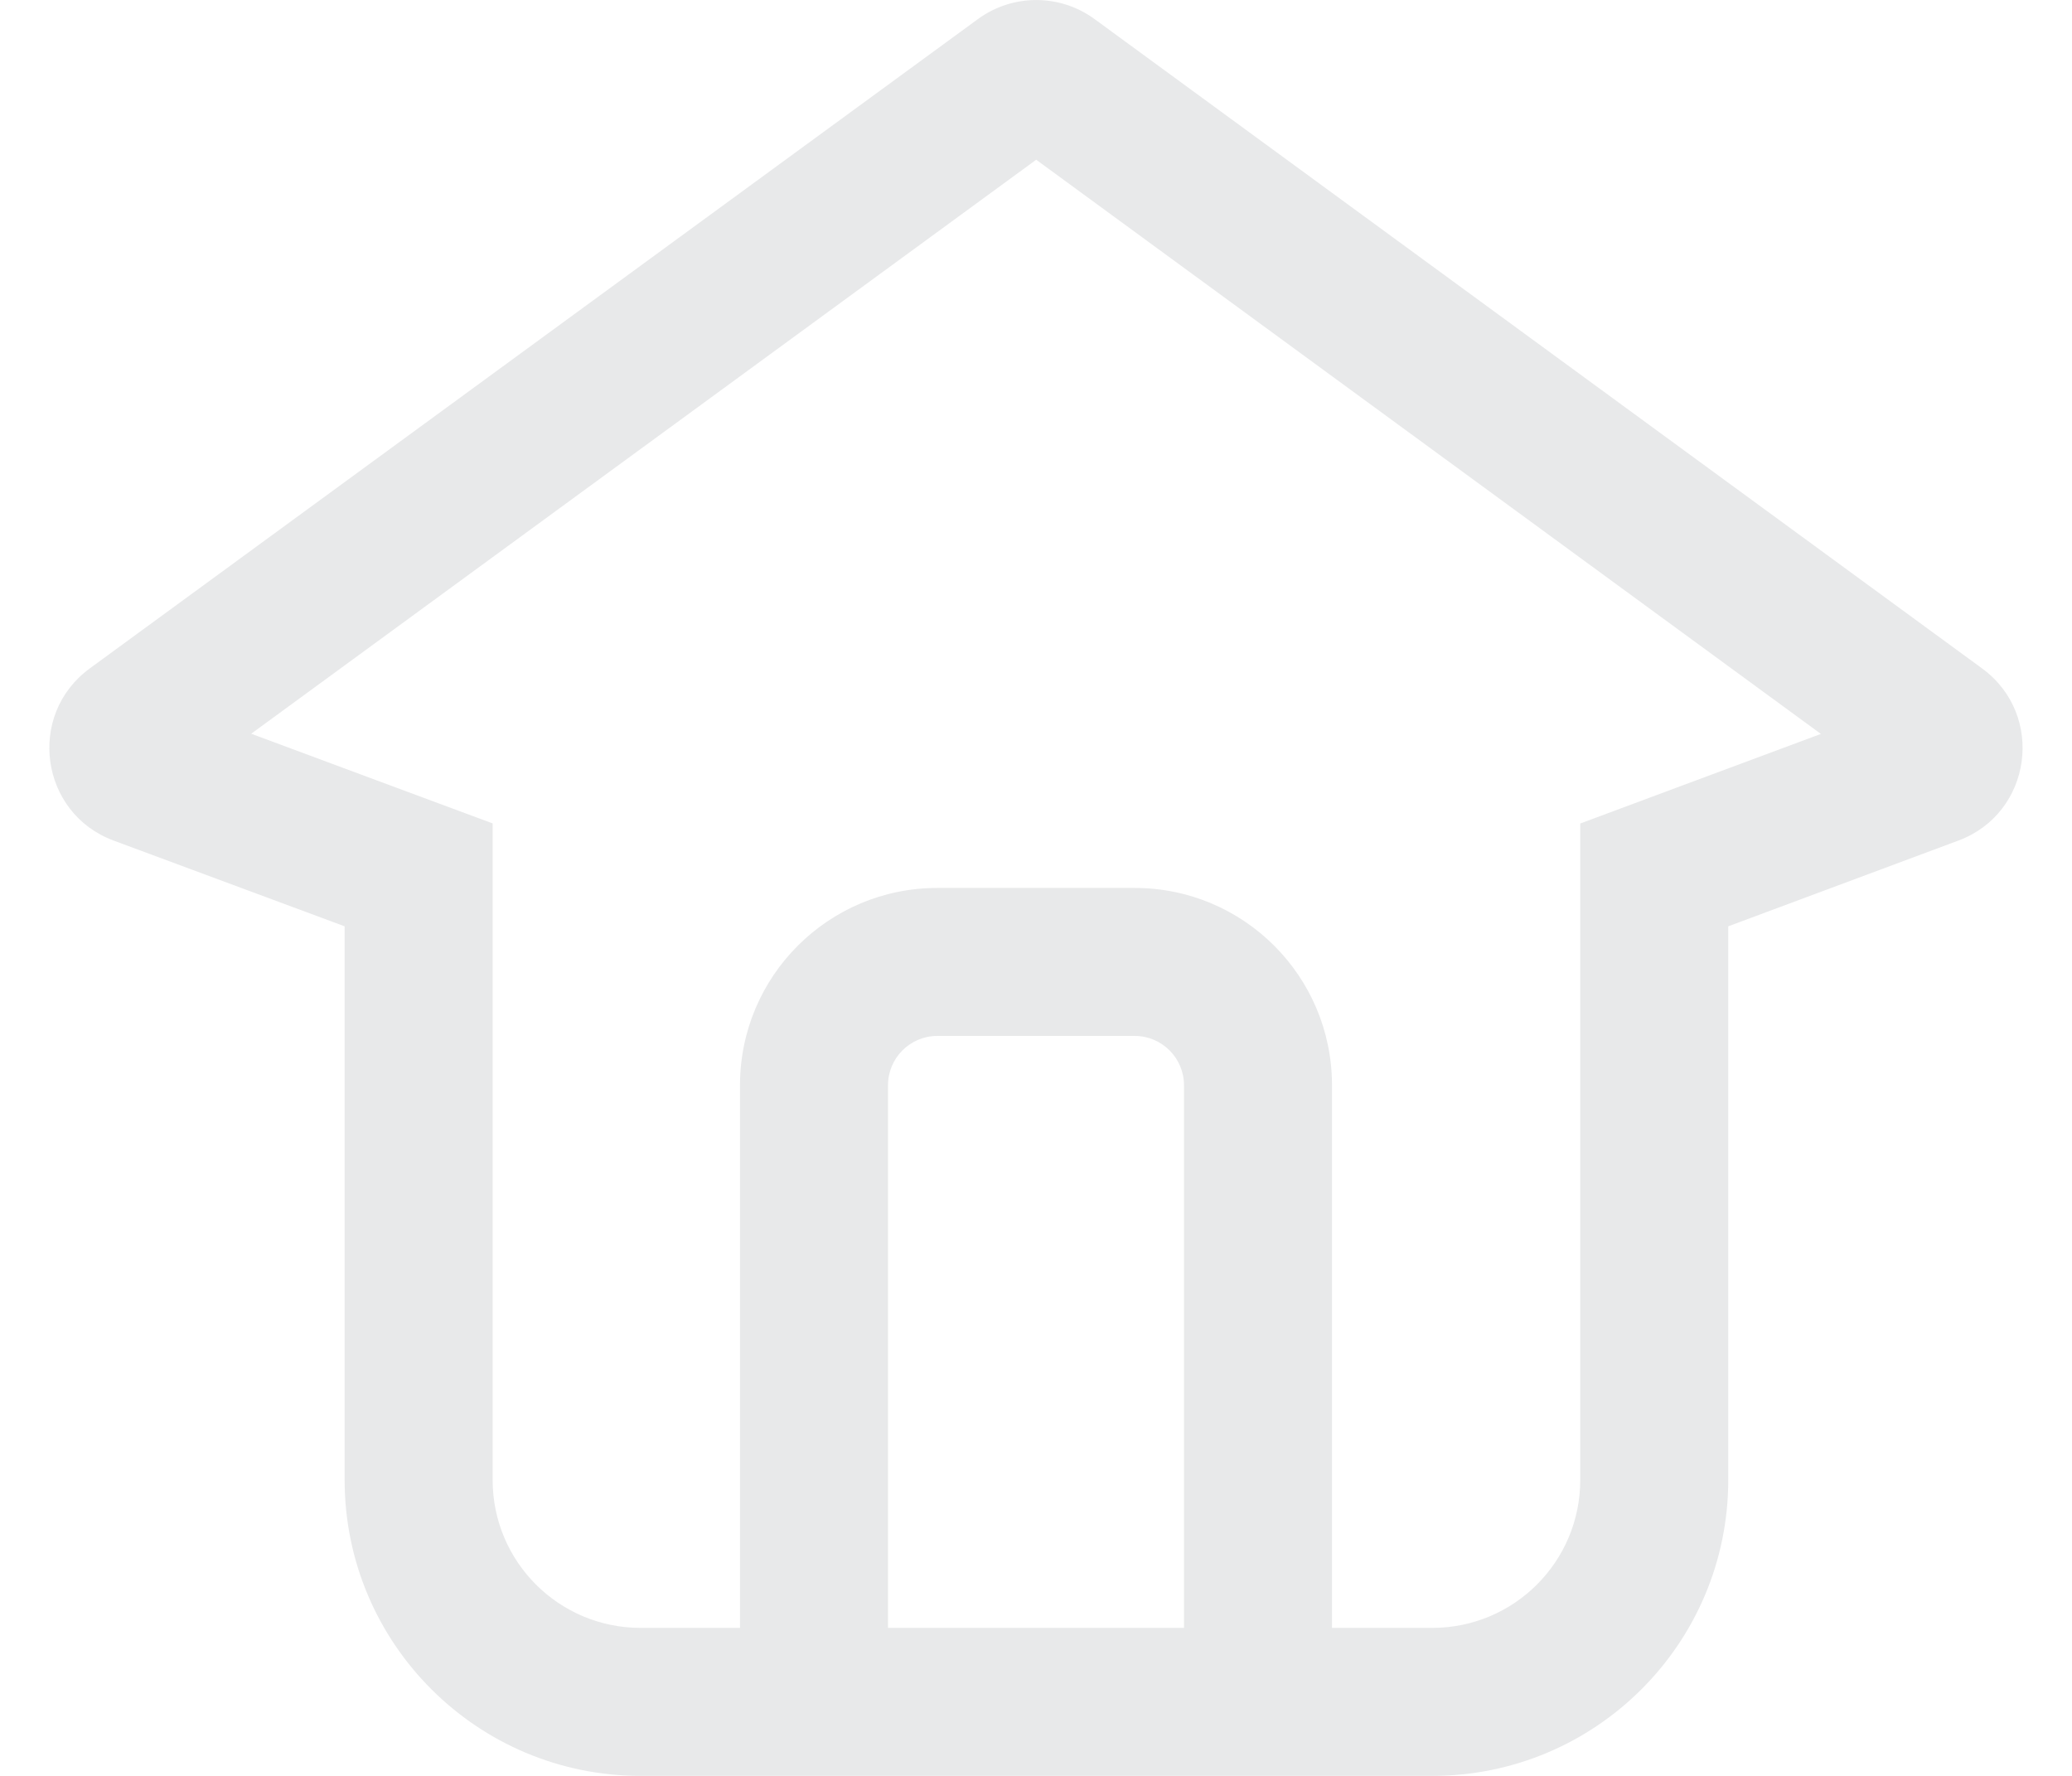
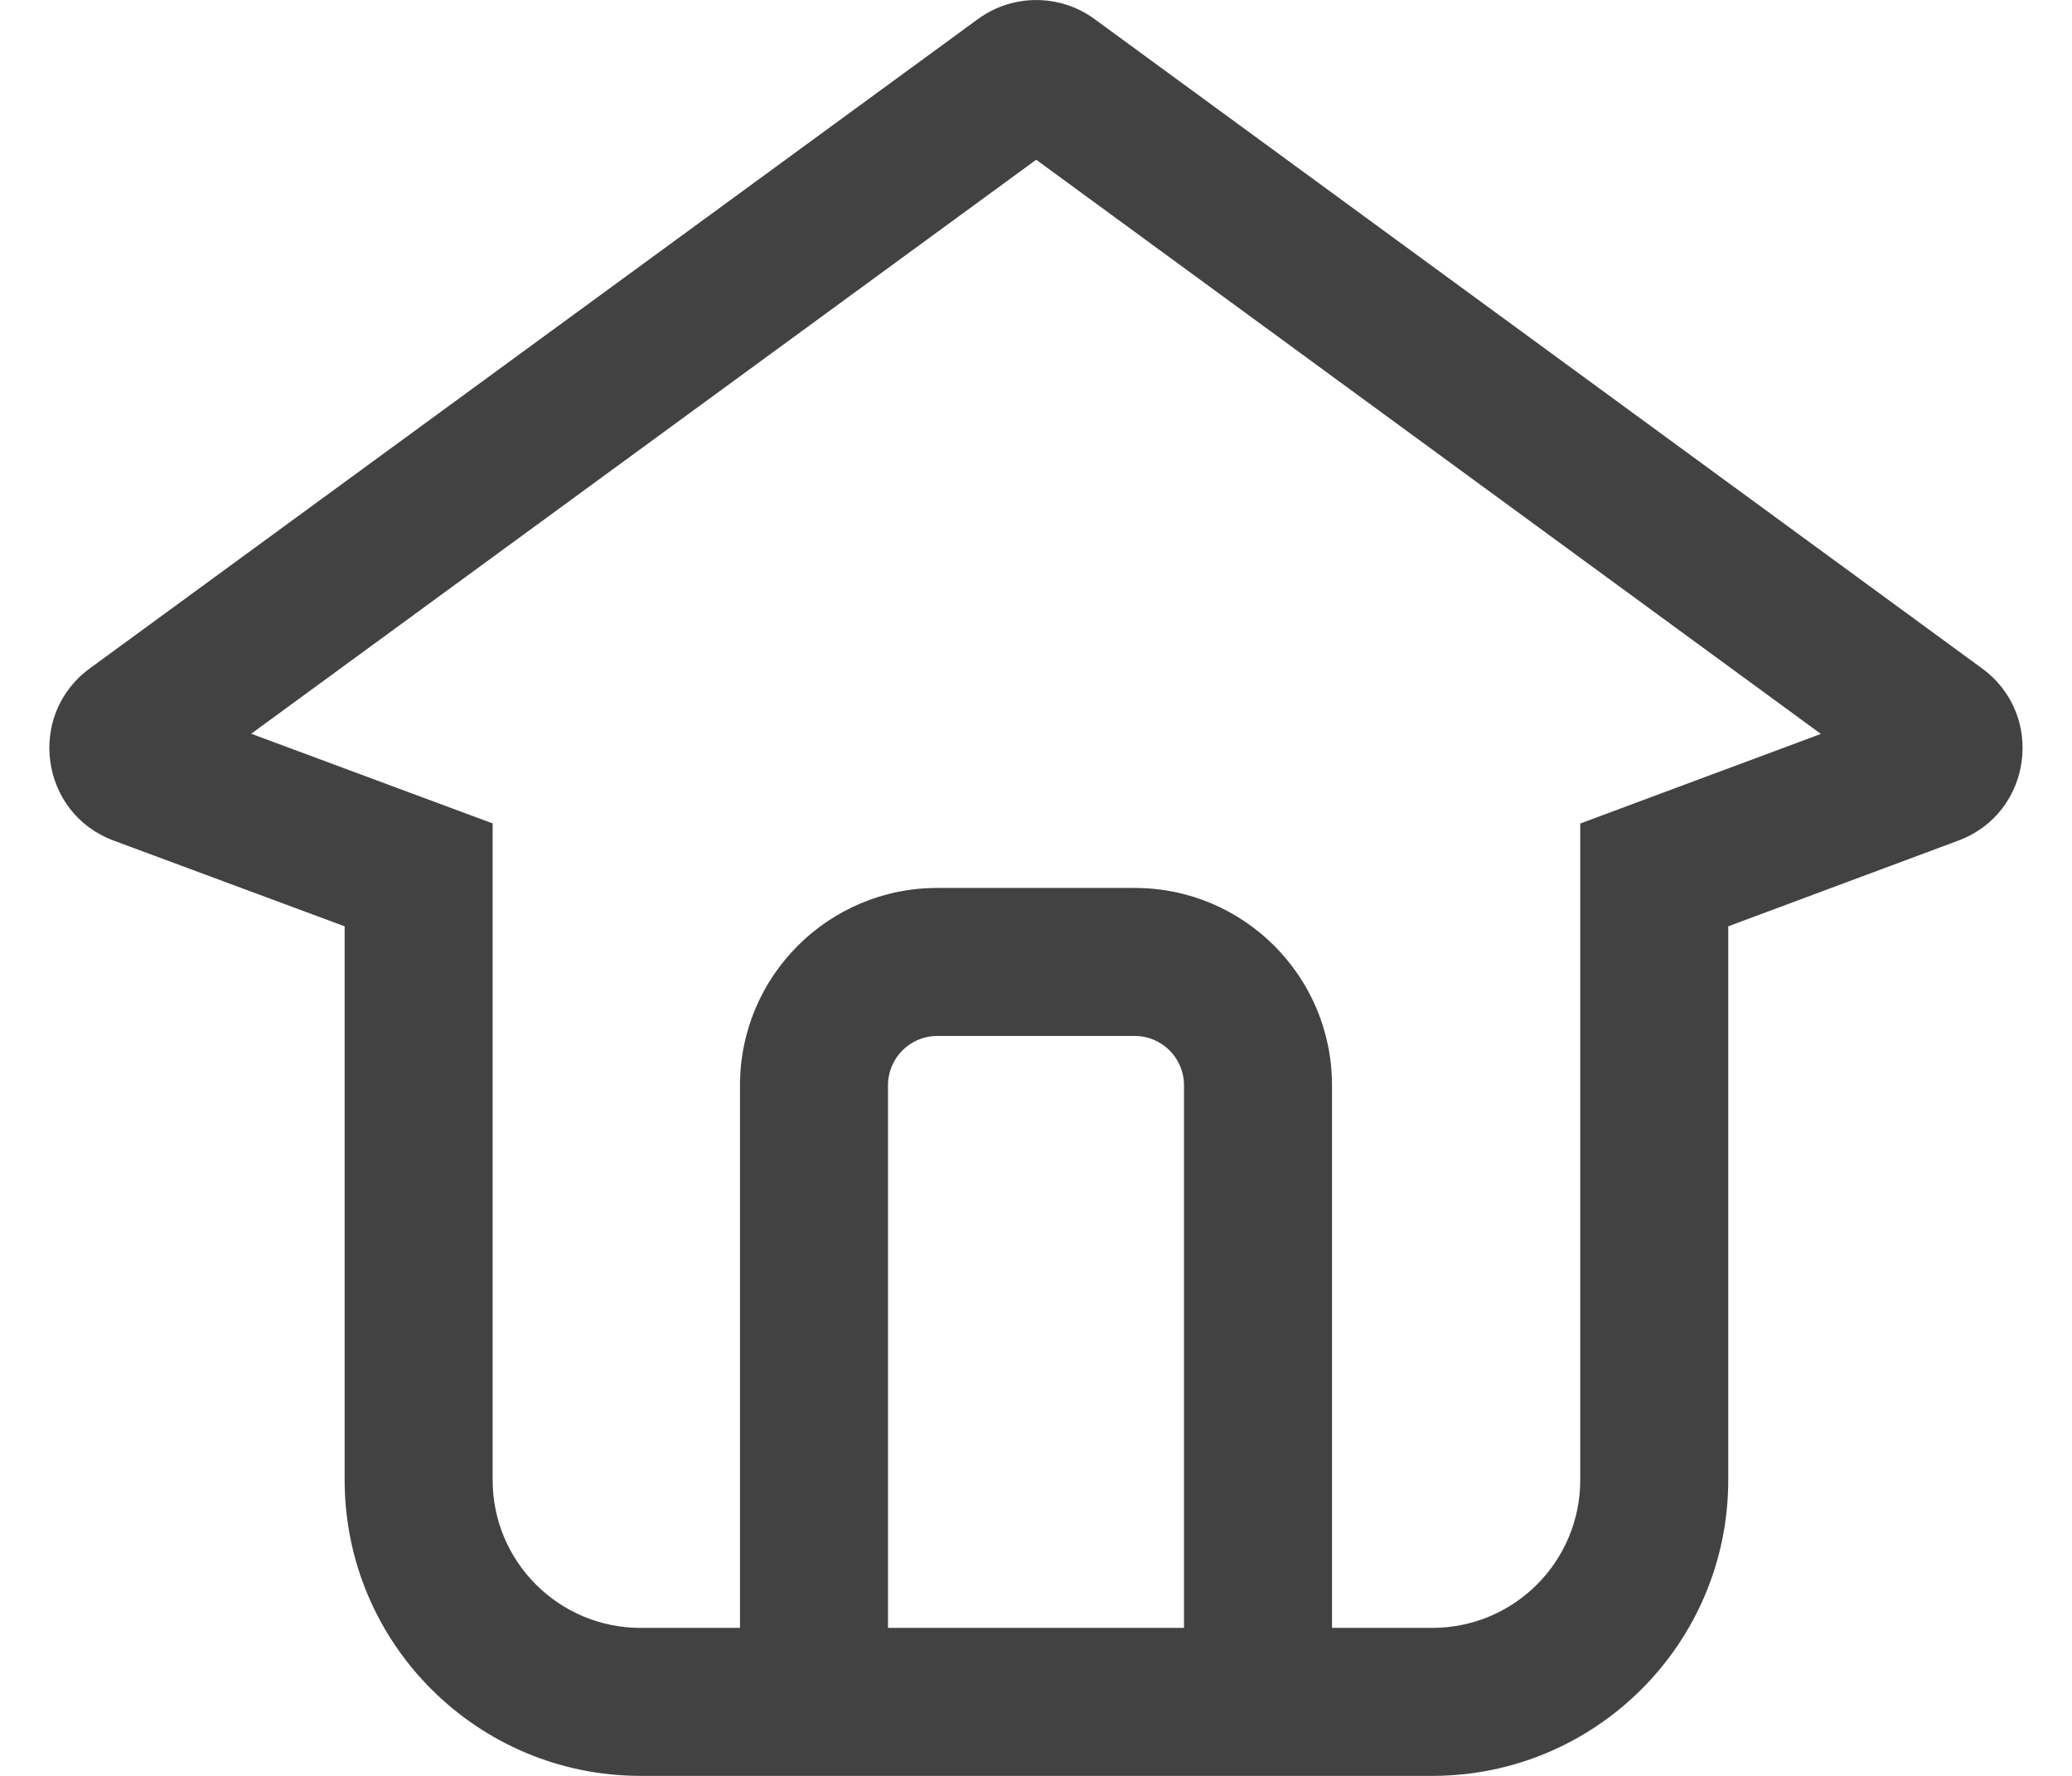
<svg xmlns="http://www.w3.org/2000/svg" width="21" height="18" viewBox="0 0 21 18" fill="none">
-   <path fill-rule="evenodd" clip-rule="evenodd" d="M16.993 7.983L16.016 8.347V9.389V15.001C16.016 15.829 15.345 16.5 14.516 16.5H13.5V16.5V11C13.5 9.895 12.605 9 11.5 9H9.5C8.395 9 7.5 9.895 7.5 11V16.5V16.5H6.493C5.664 16.5 4.993 15.829 4.993 15.001V9.389V8.346L4.015 7.983L2.546 7.437L10.502 1.619L18.455 7.439L16.993 7.983ZM19.848 8.52L17.516 9.389V15.001C17.516 16.657 16.173 18 14.516 18H6.493C4.836 18 3.493 16.657 3.493 15.001V9.389L1.152 8.52C0.405 8.243 0.267 7.245 0.91 6.775L9.912 0.193C10.264 -0.064 10.741 -0.064 11.093 0.193L20.09 6.776C20.732 7.247 20.594 8.243 19.848 8.52ZM9.5 10.5H11.5C11.776 10.5 12 10.724 12 11V16.5H9V11C9 10.724 9.224 10.5 9.5 10.5Z" fill="#E8E9EA" />
+   <path fill-rule="evenodd" clip-rule="evenodd" d="M16.993 7.983L16.016 8.347V9.389V15.001C16.016 15.829 15.345 16.5 14.516 16.5H13.5V16.5V11C13.5 9.895 12.605 9 11.5 9H9.5C8.395 9 7.5 9.895 7.5 11V16.5V16.5H6.493C5.664 16.5 4.993 15.829 4.993 15.001V9.389V8.346L4.015 7.983L2.546 7.437L10.502 1.619L18.455 7.439L16.993 7.983ZM19.848 8.52L17.516 9.389V15.001C17.516 16.657 16.173 18 14.516 18H6.493C4.836 18 3.493 16.657 3.493 15.001V9.389L1.152 8.52C0.405 8.243 0.267 7.245 0.91 6.775L9.912 0.193C10.264 -0.064 10.741 -0.064 11.093 0.193L20.09 6.776C20.732 7.247 20.594 8.243 19.848 8.52ZM9.5 10.5H11.5C11.776 10.5 12 10.724 12 11V16.5H9V11C9 10.724 9.224 10.5 9.5 10.5Z" fill="#424242" />
</svg>
